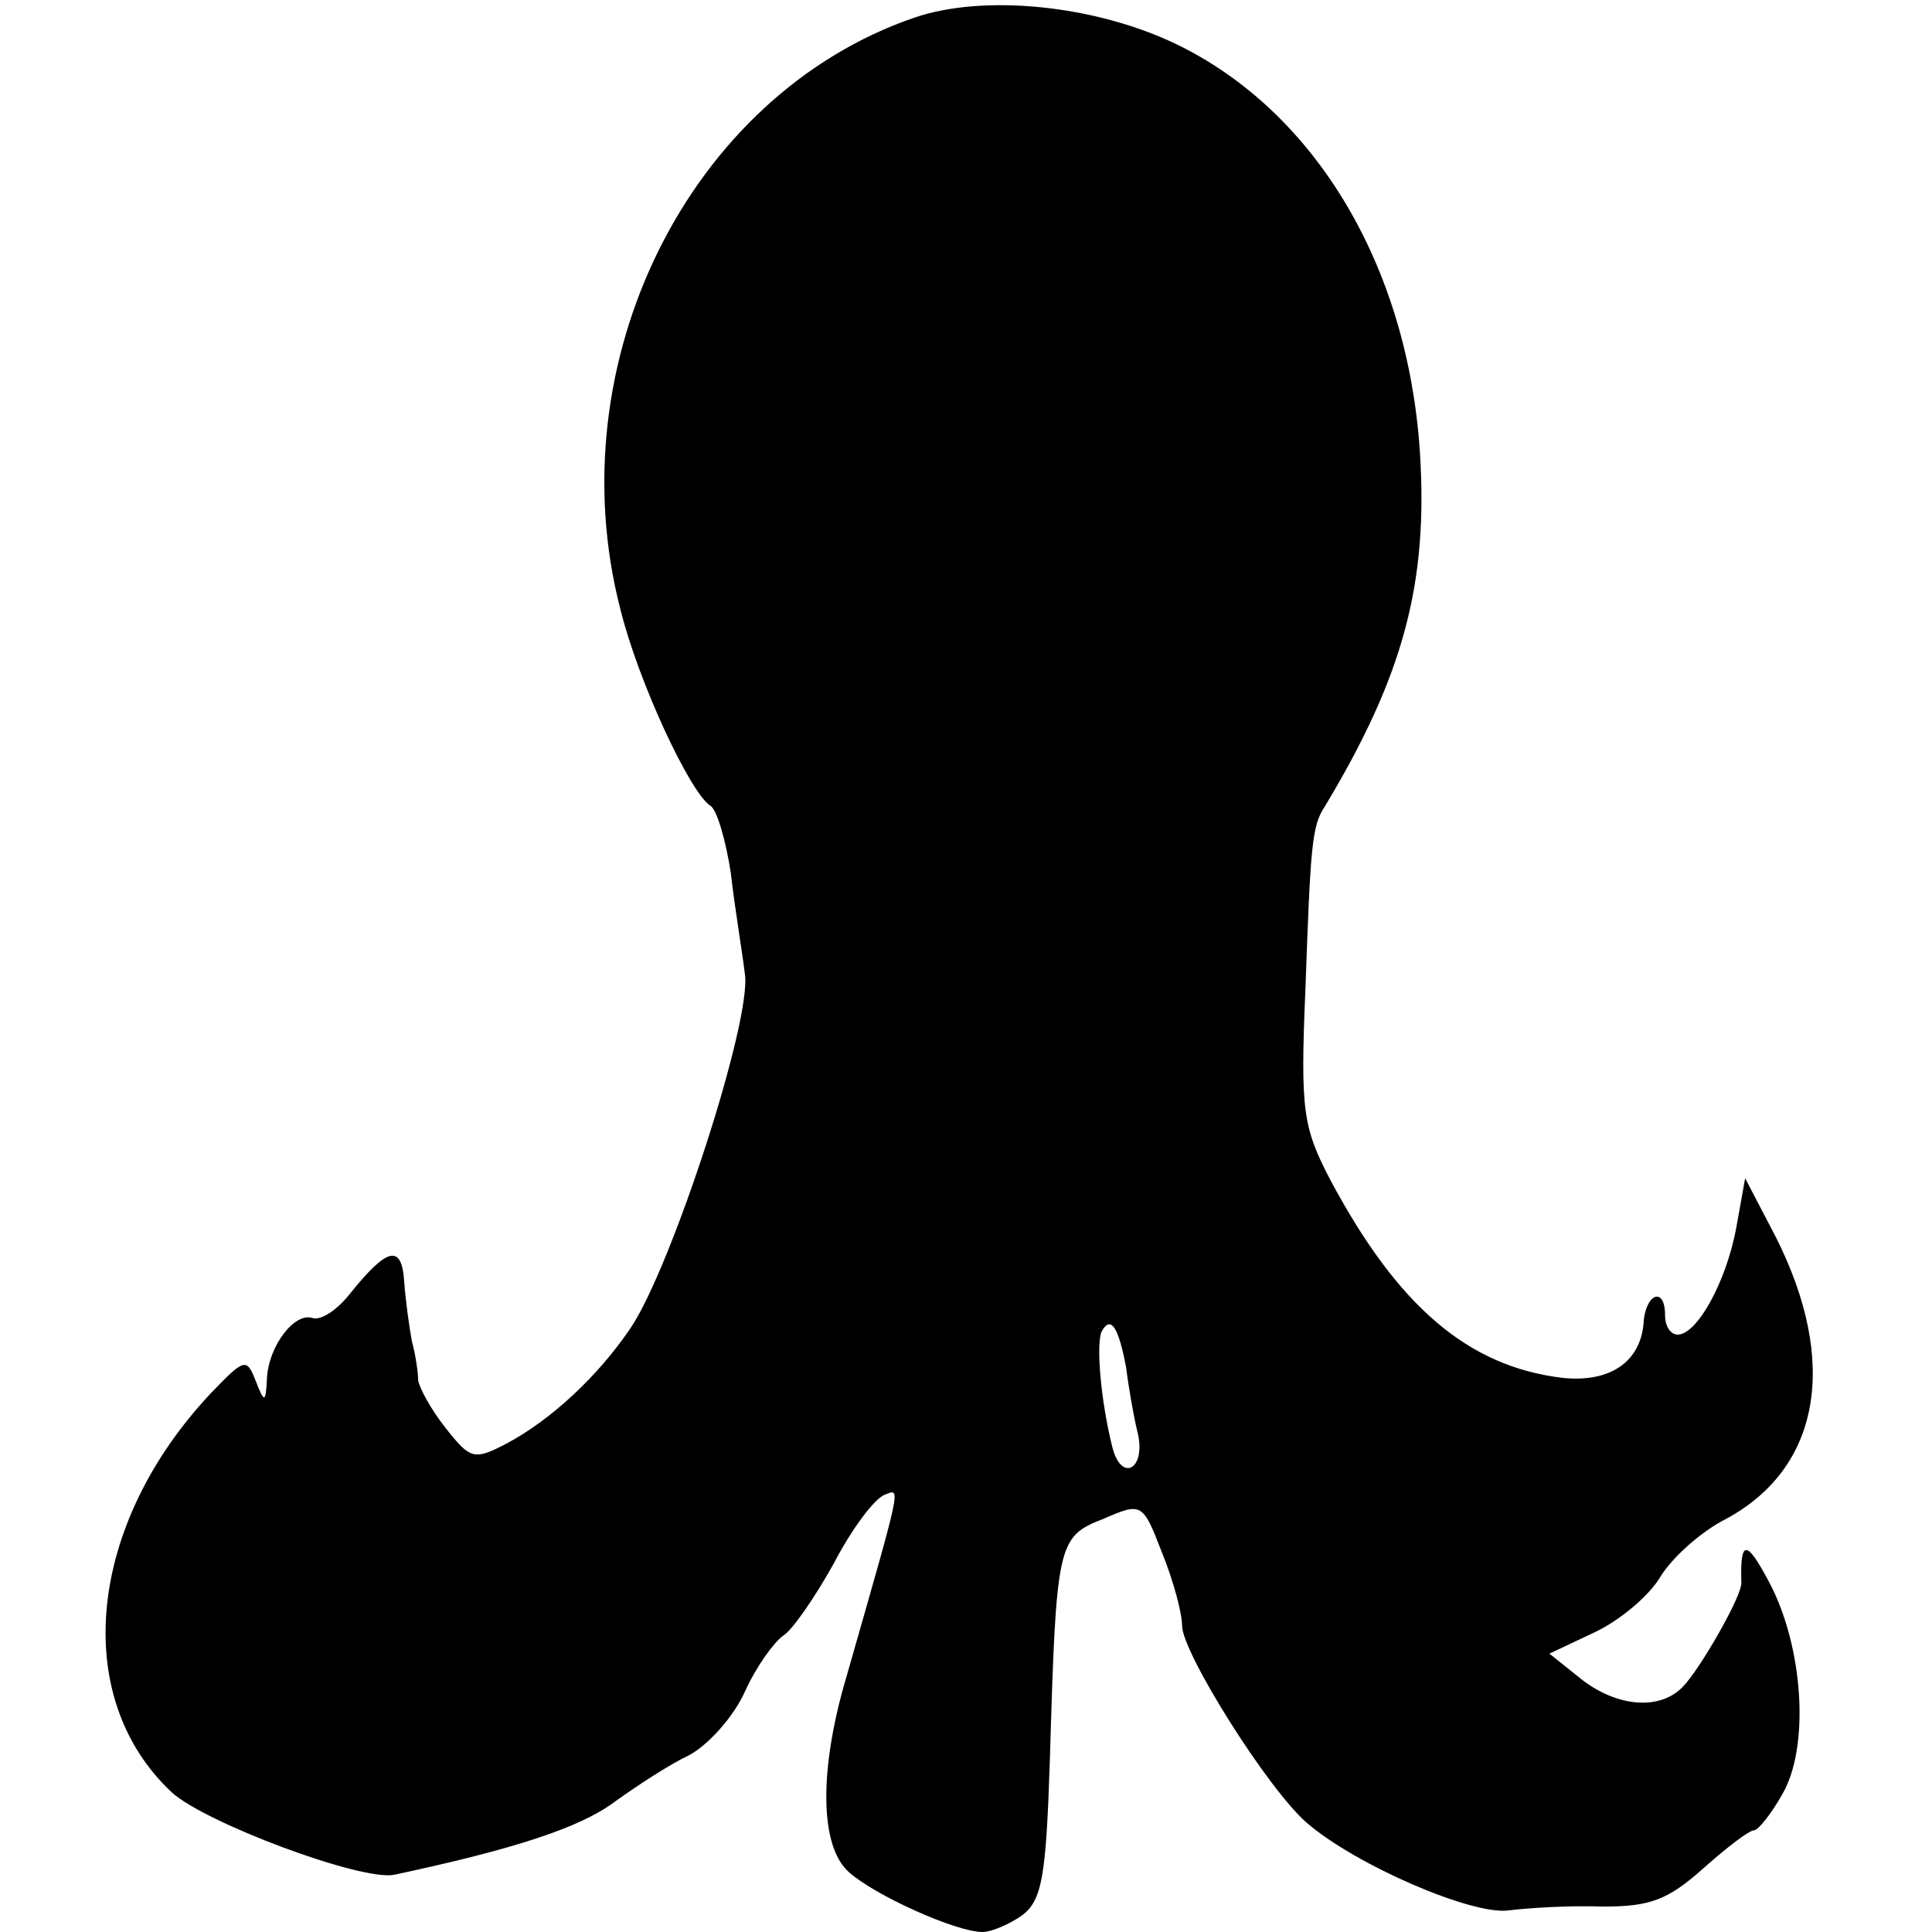
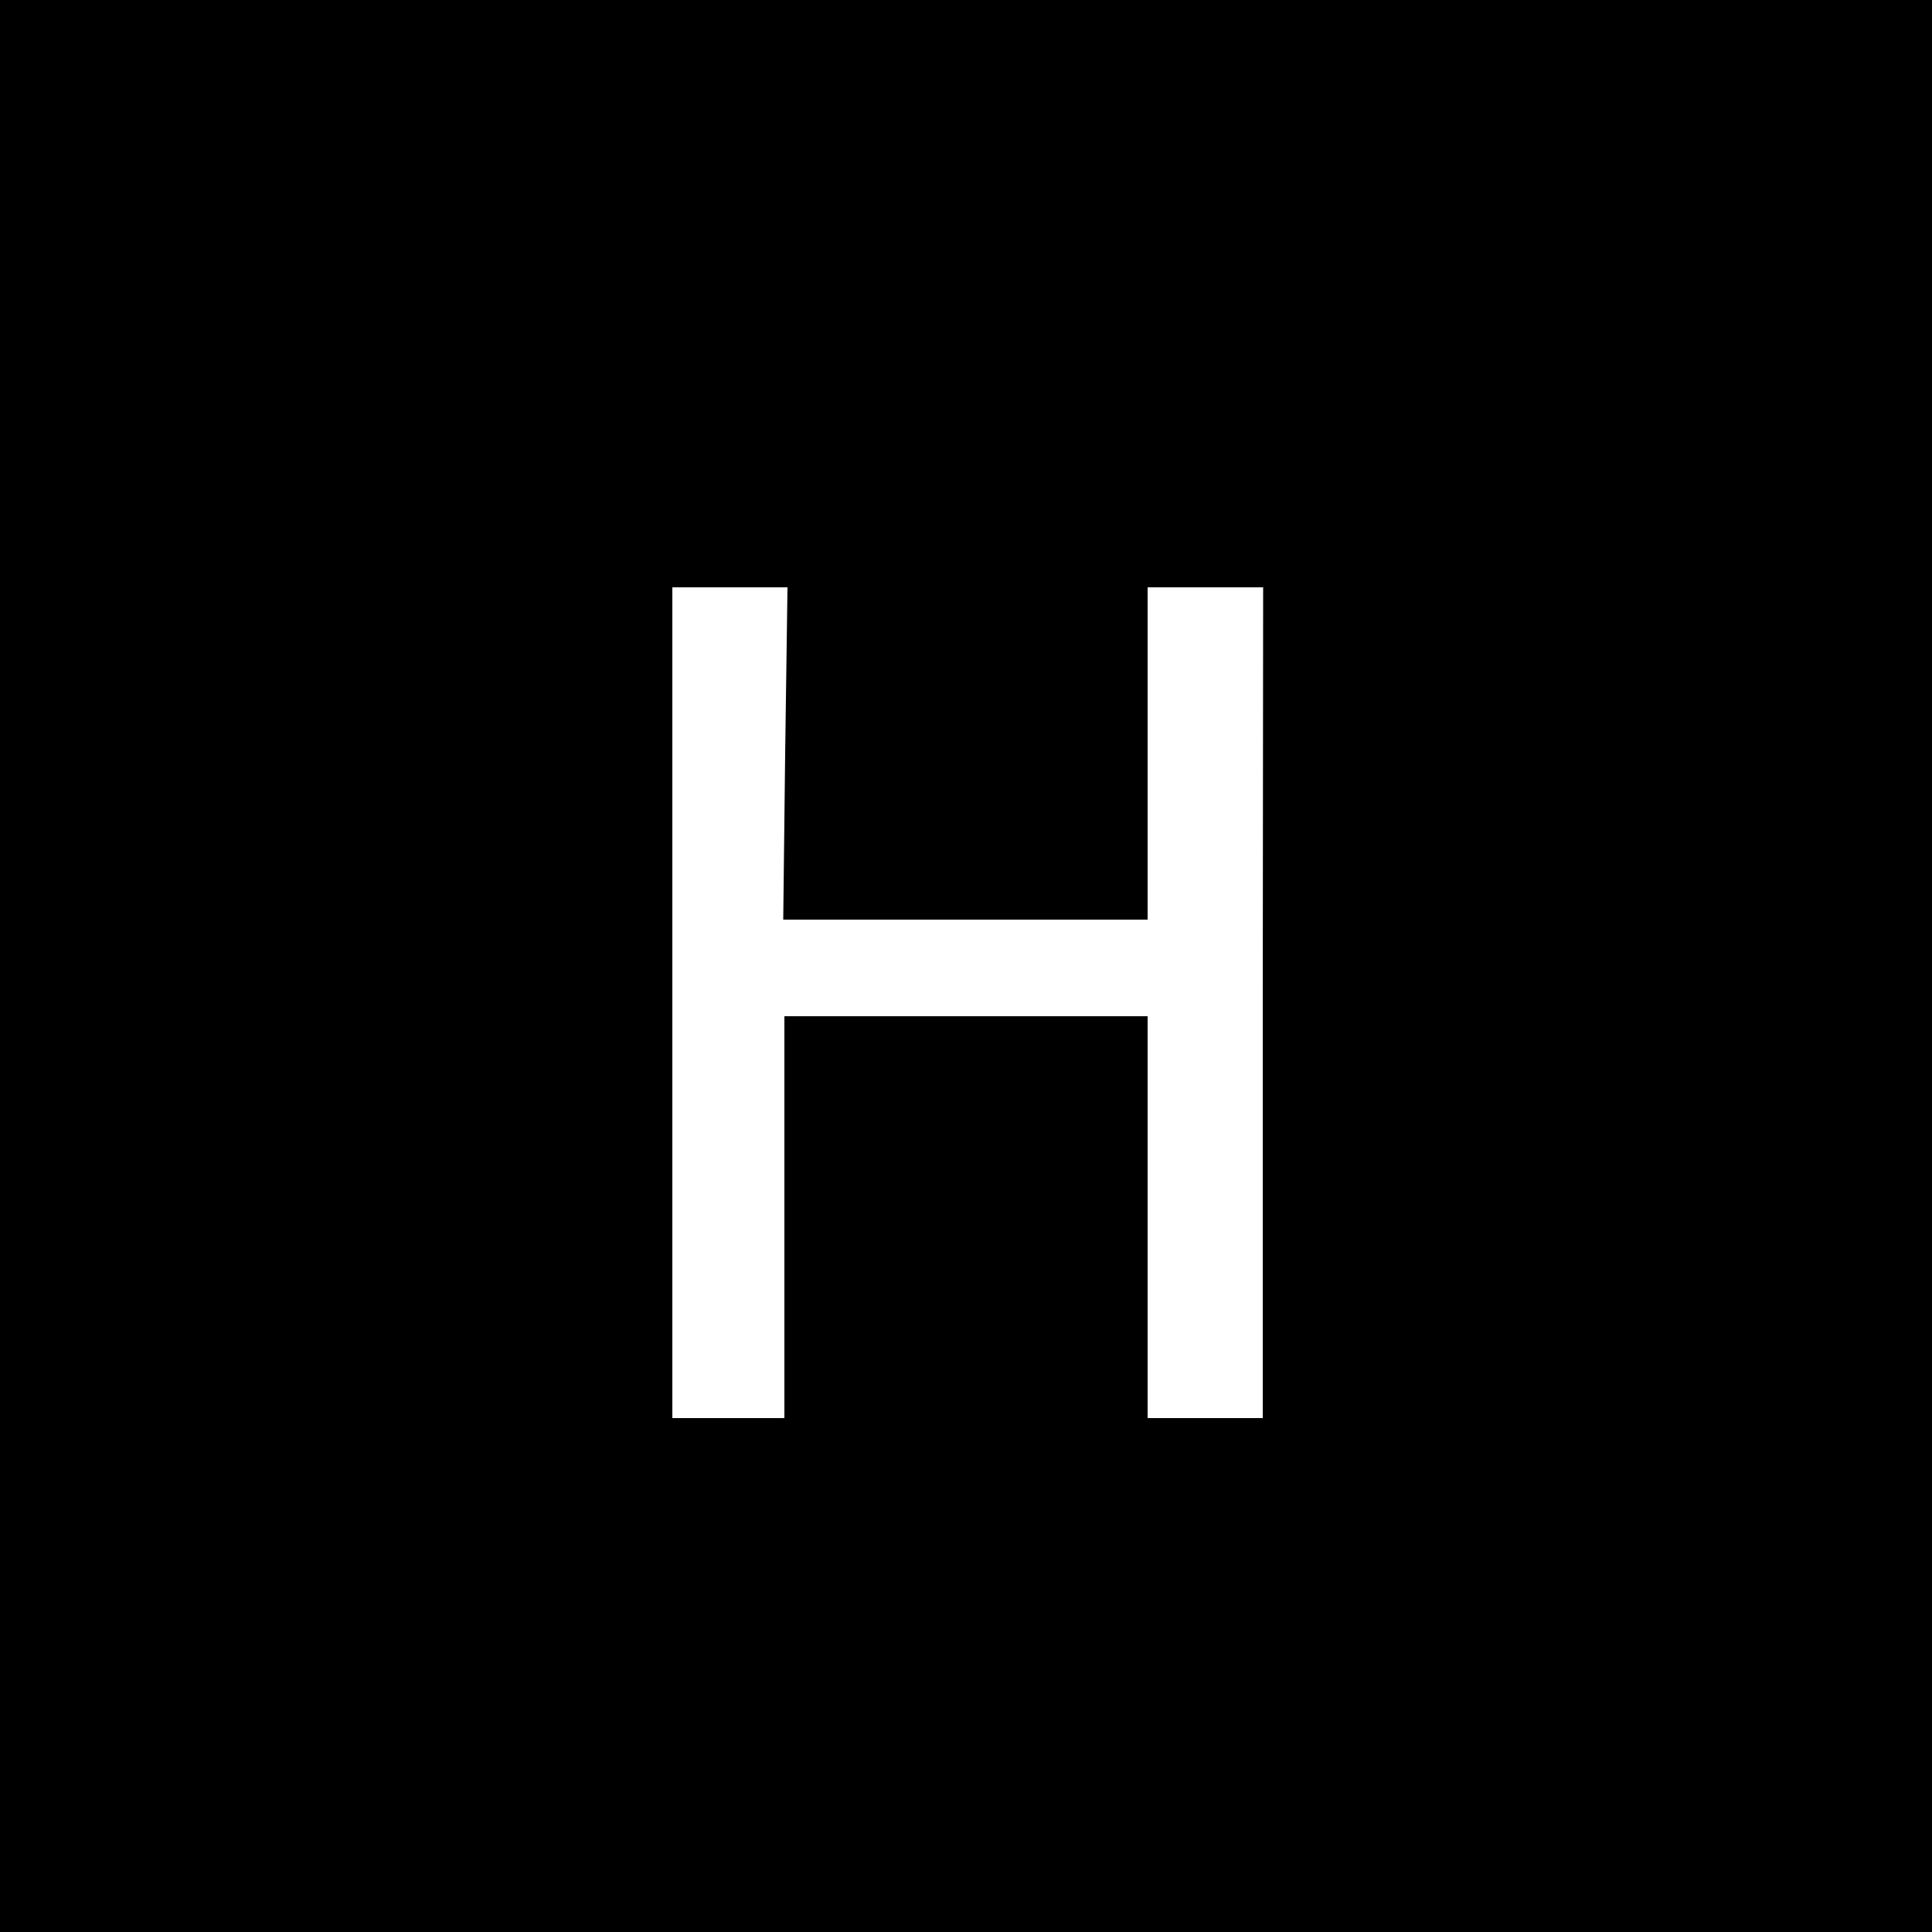
- <svg xmlns="http://www.w3.org/2000/svg" version="1.0" width="152pt" height="152pt" viewBox="0 0 152 152" preserveAspectRatio="xMidYMid meet">
-   <g transform="translate(0,152) scale(0.1,-0.1)" fill="#000000" stroke="none">
-     <path d="M719 1506 c-177 -61 -281 -271 -231 -465 14 -57 55 -145 71 -155 5 -3 12 -27 16 -53 3 -27 9 -62 11 -79 6 -36 -58 -232 -90 -279 -25 -37 -62 -72 -98 -91 -25 -13 -28 -12 -47 12 -12 15 -21 32 -22 38 0 6 -2 20 -5 31 -2 11 -5 32 -6 47 -2 29 -13 27 -42 -9 -10 -13 -23 -22 -30 -20 -14 5 -35 -22 -36 -48 -1 -19 -2 -19 -9 -1 -7 18 -9 17 -35 -10 -97 -103 -111 -239 -31 -314 26 -24 149 -70 175 -65 94 20 146 37 173 57 18 13 44 30 59 37 15 8 35 30 44 50 9 20 23 39 30 44 7 4 25 30 40 57 14 27 32 51 40 54 13 5 14 11 -30 -143 -22 -74 -21 -134 2 -154 20 -18 84 -47 105 -47 7 0 21 6 31 13 16 12 19 31 22 123 5 170 6 175 42 189 30 13 31 13 46 -26 9 -22 16 -48 16 -58 0 -21 67 -128 98 -155 38 -33 130 -73 159 -69 16 2 49 4 74 3 37 0 51 5 79 30 18 16 36 30 40 30 3 0 13 12 22 28 22 37 17 116 -10 167 -18 34 -23 34 -22 0 1 -10 -33 -69 -46 -82 -18 -19 -52 -16 -80 6 l-25 20 36 17 c19 9 42 28 51 43 9 15 32 36 52 46 74 40 89 123 39 222 l-24 46 -7 -39 c-8 -43 -31 -84 -46 -84 -6 0 -10 7 -10 15 0 24 -16 17 -17 -7 -3 -30 -27 -46 -64 -42 -74 9 -129 56 -182 155 -22 42 -24 55 -20 150 4 112 5 129 15 144 62 103 82 176 75 281 -10 145 -82 266 -191 319 -64 31 -152 40 -207 21z m167 -1062 c2 -16 6 -39 9 -51 7 -29 -13 -40 -20 -11 -9 36 -13 82 -8 91 7 12 13 3 19 -29z" />
-   </g>
+ <svg xmlns="http://www.w3.org/2000/svg" version="1" width="666.667" height="666.667" viewBox="0 0 500 500">
+   <path d="M0 250v250h500V0H0v250zm203.2-55l-.5 43H297v-86h29.9l-.1 107.5V367H297V263h-94v104h-29V152h29.8l-.6 43z" />
</svg>
